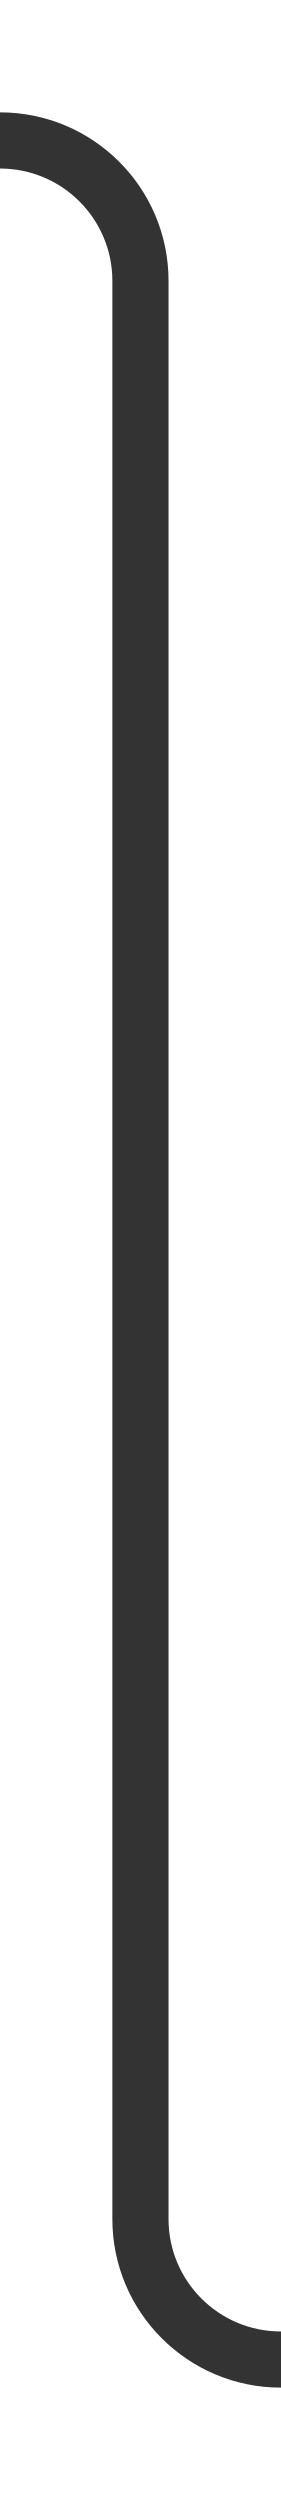
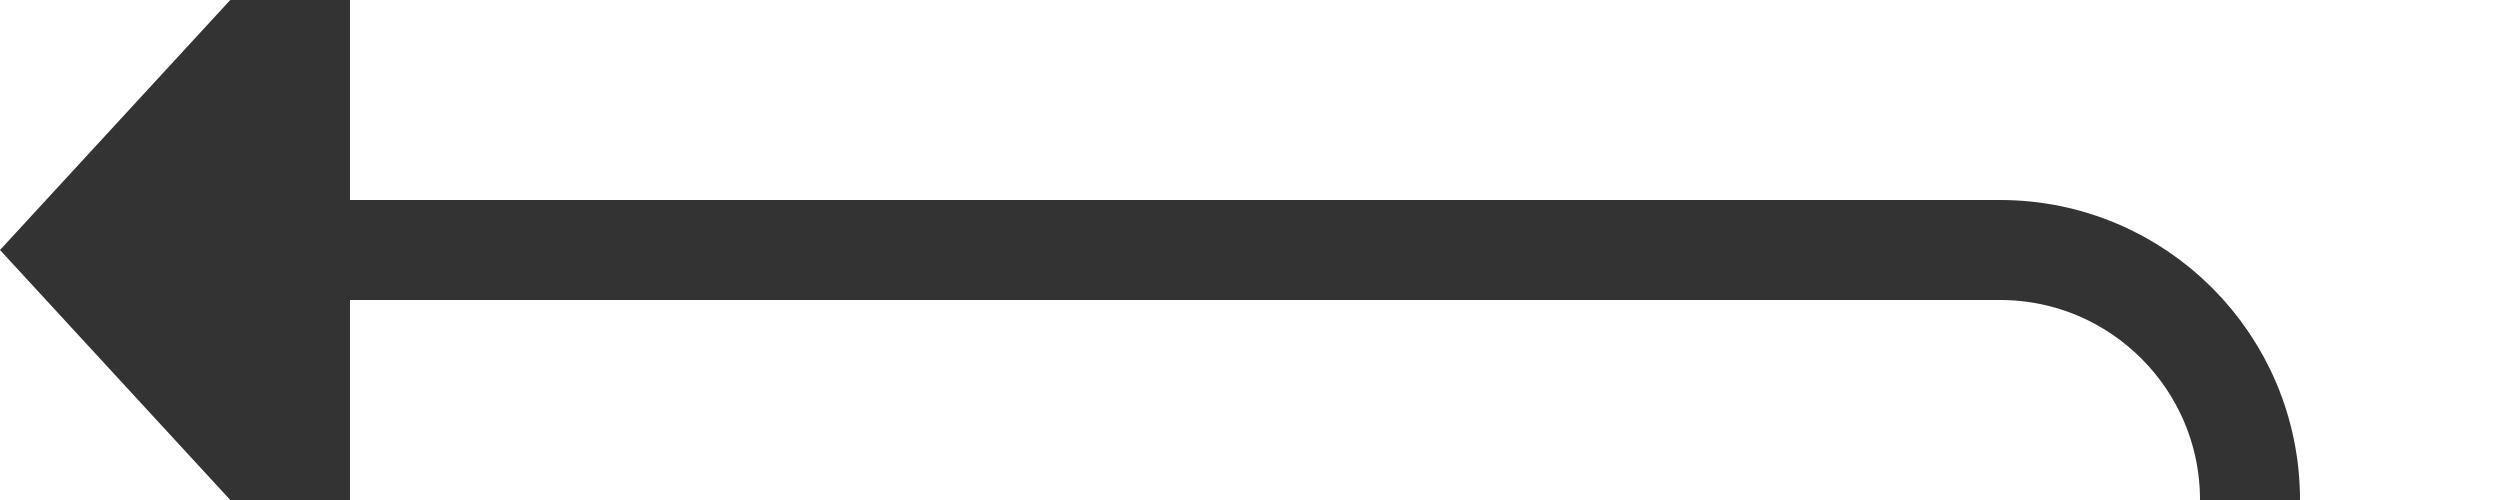
- <svg xmlns="http://www.w3.org/2000/svg" version="1.1" width="10px" height="89px" preserveAspectRatio="xMidYMin meet" viewBox="3996 751  8 89">
-   <path d="M 3322 931  L 3322 761  A 5 5 0 0 1 3327 756 L 3995 756  A 5 5 0 0 1 4000 761 L 4000 830  A 5 5 0 0 0 4005 835 L 4032 835  " stroke-width="2" stroke="#333333" fill="none" />
-   <path d="M 4031 842.6  L 4038 835  L 4031 827.4  L 4031 842.6  Z " fill-rule="nonzero" fill="#333333" stroke="none" />
+ <svg xmlns="http://www.w3.org/2000/svg" version="1.1" width="50px" height="10px" preserveAspectRatio="xMinYMid meet" viewBox="3755 1234  50 8">
+   <path d="M 4200 1391  L 3805 1391  A 5 5 0 0 1 3800 1386 L 3800 1243  A 5 5 0 0 0 3795 1238 L 3761 1238  " stroke-width="2" stroke="#333333" fill="none" />
+   <path d="M 3762 1230.4  L 3755 1238  L 3762 1245.6  L 3762 1230.4  Z " fill-rule="nonzero" fill="#333333" stroke="none" />
</svg>
